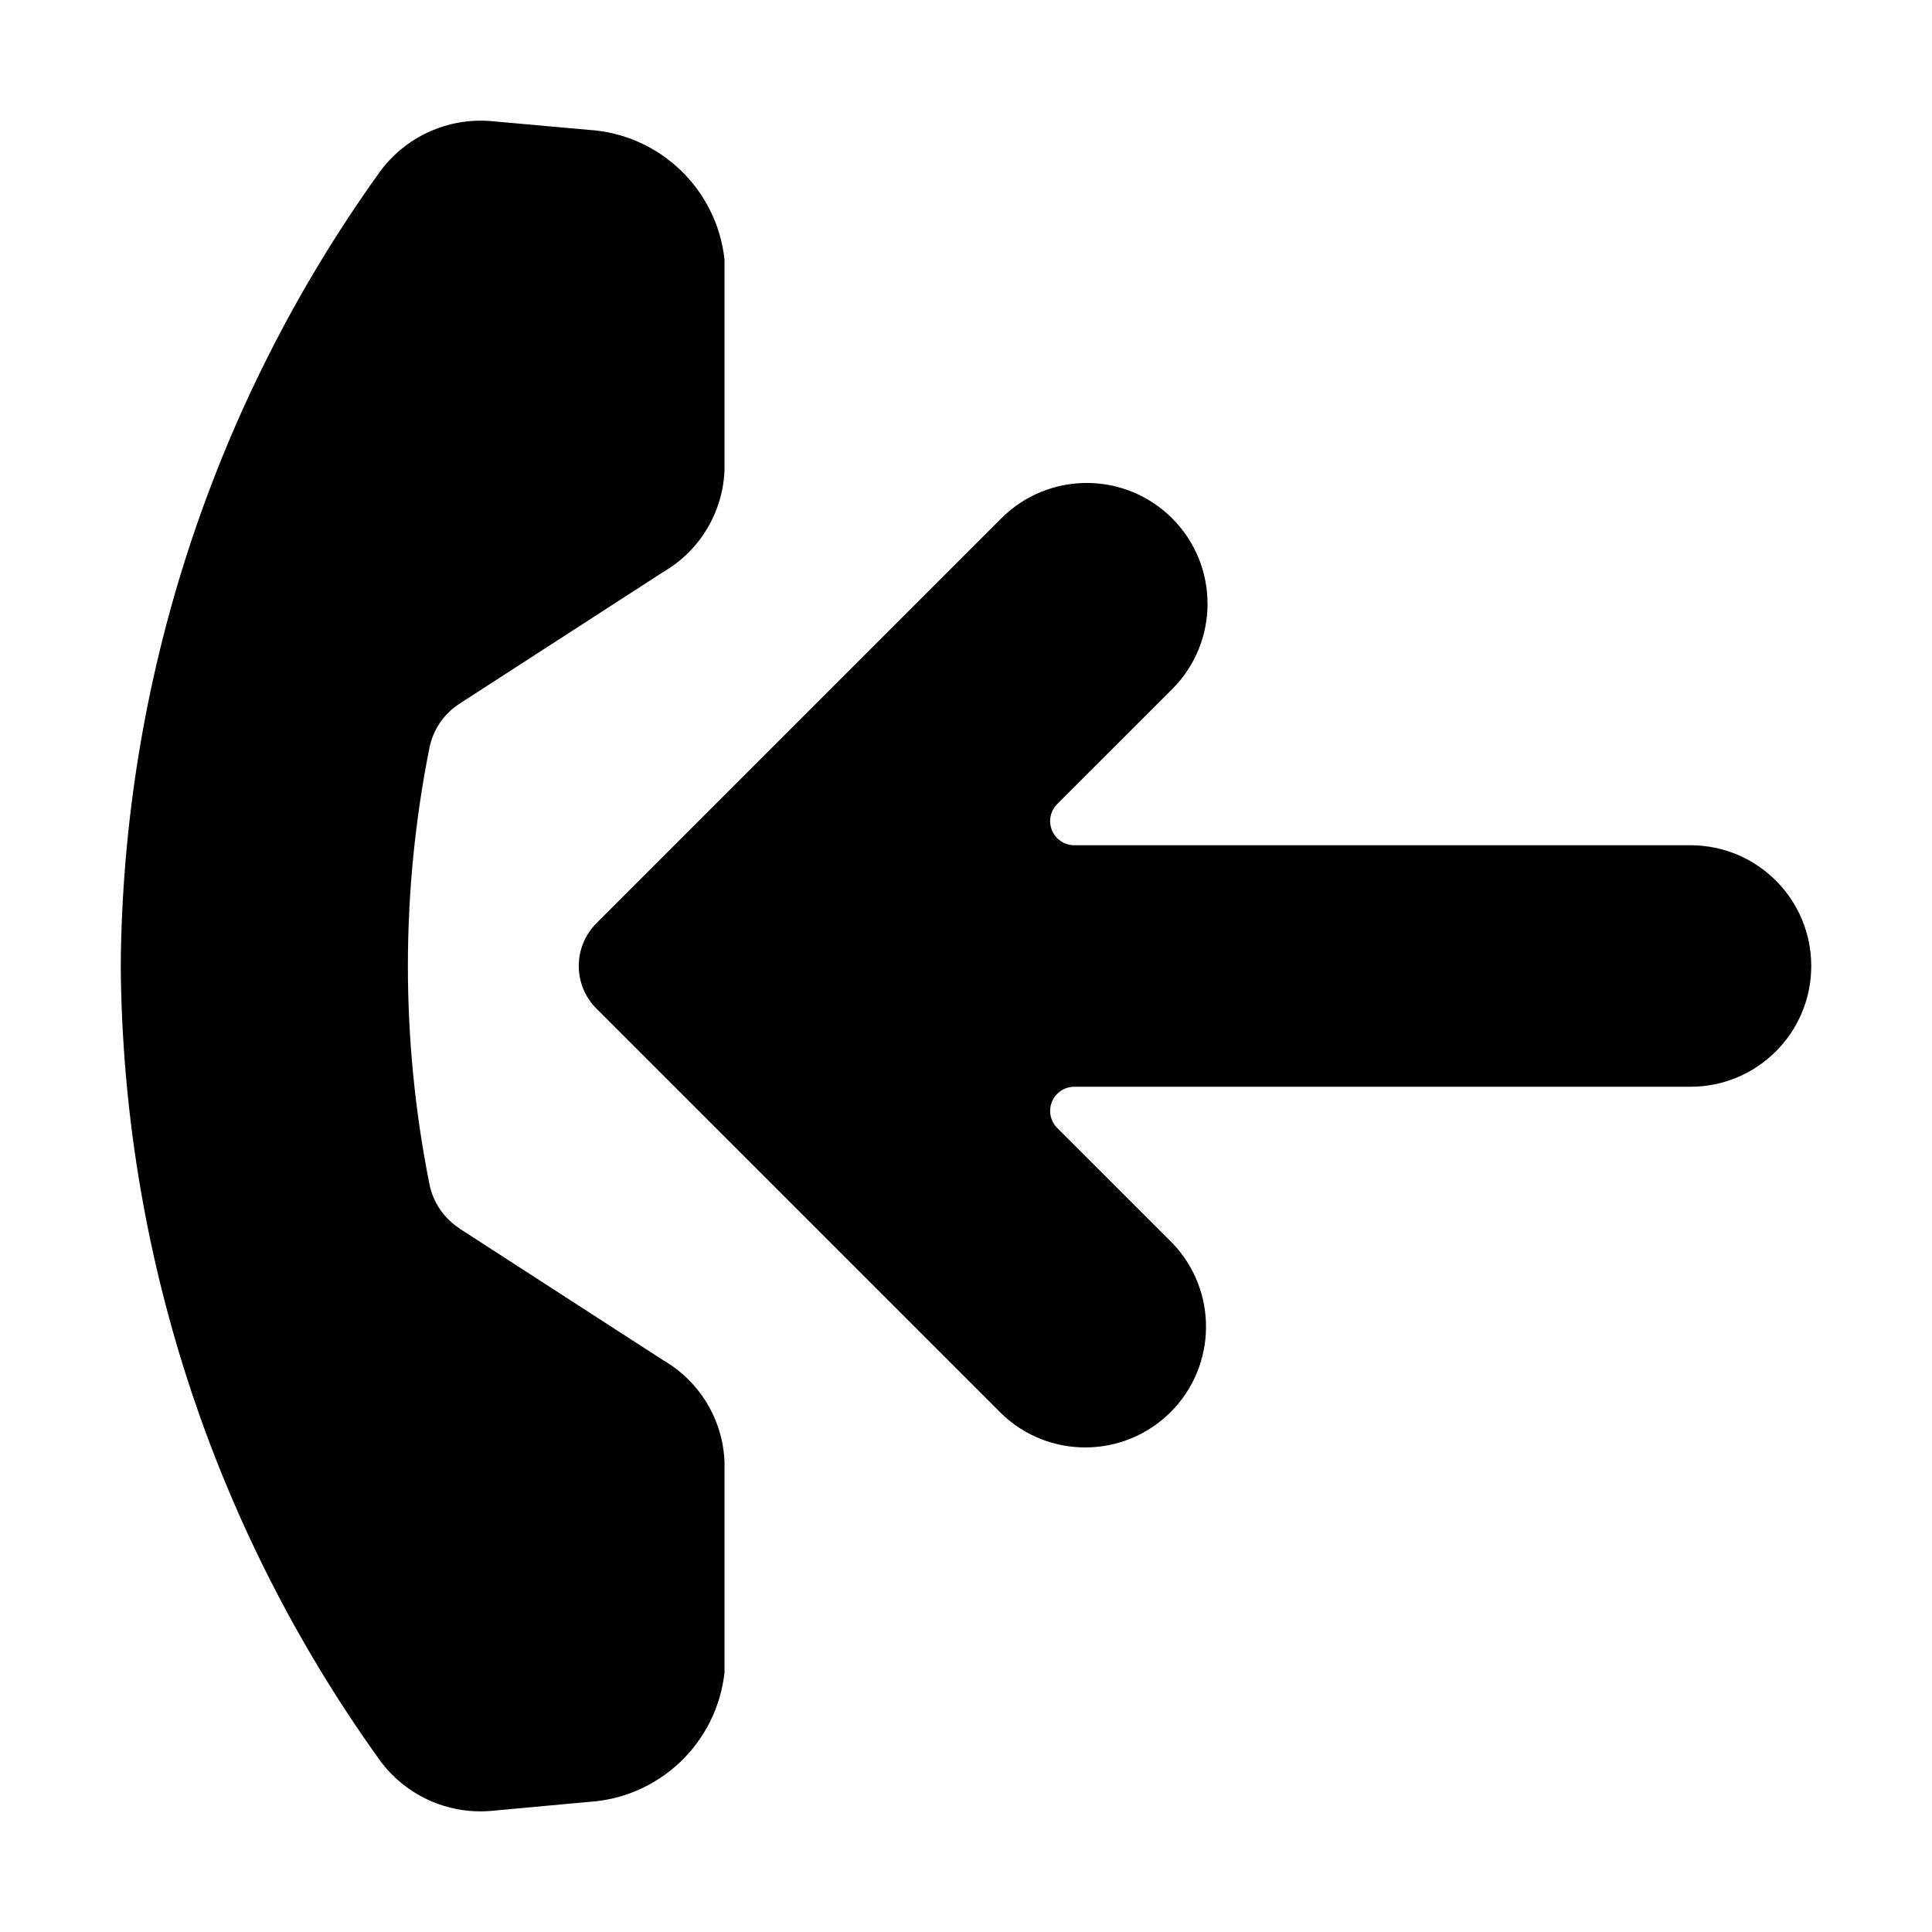
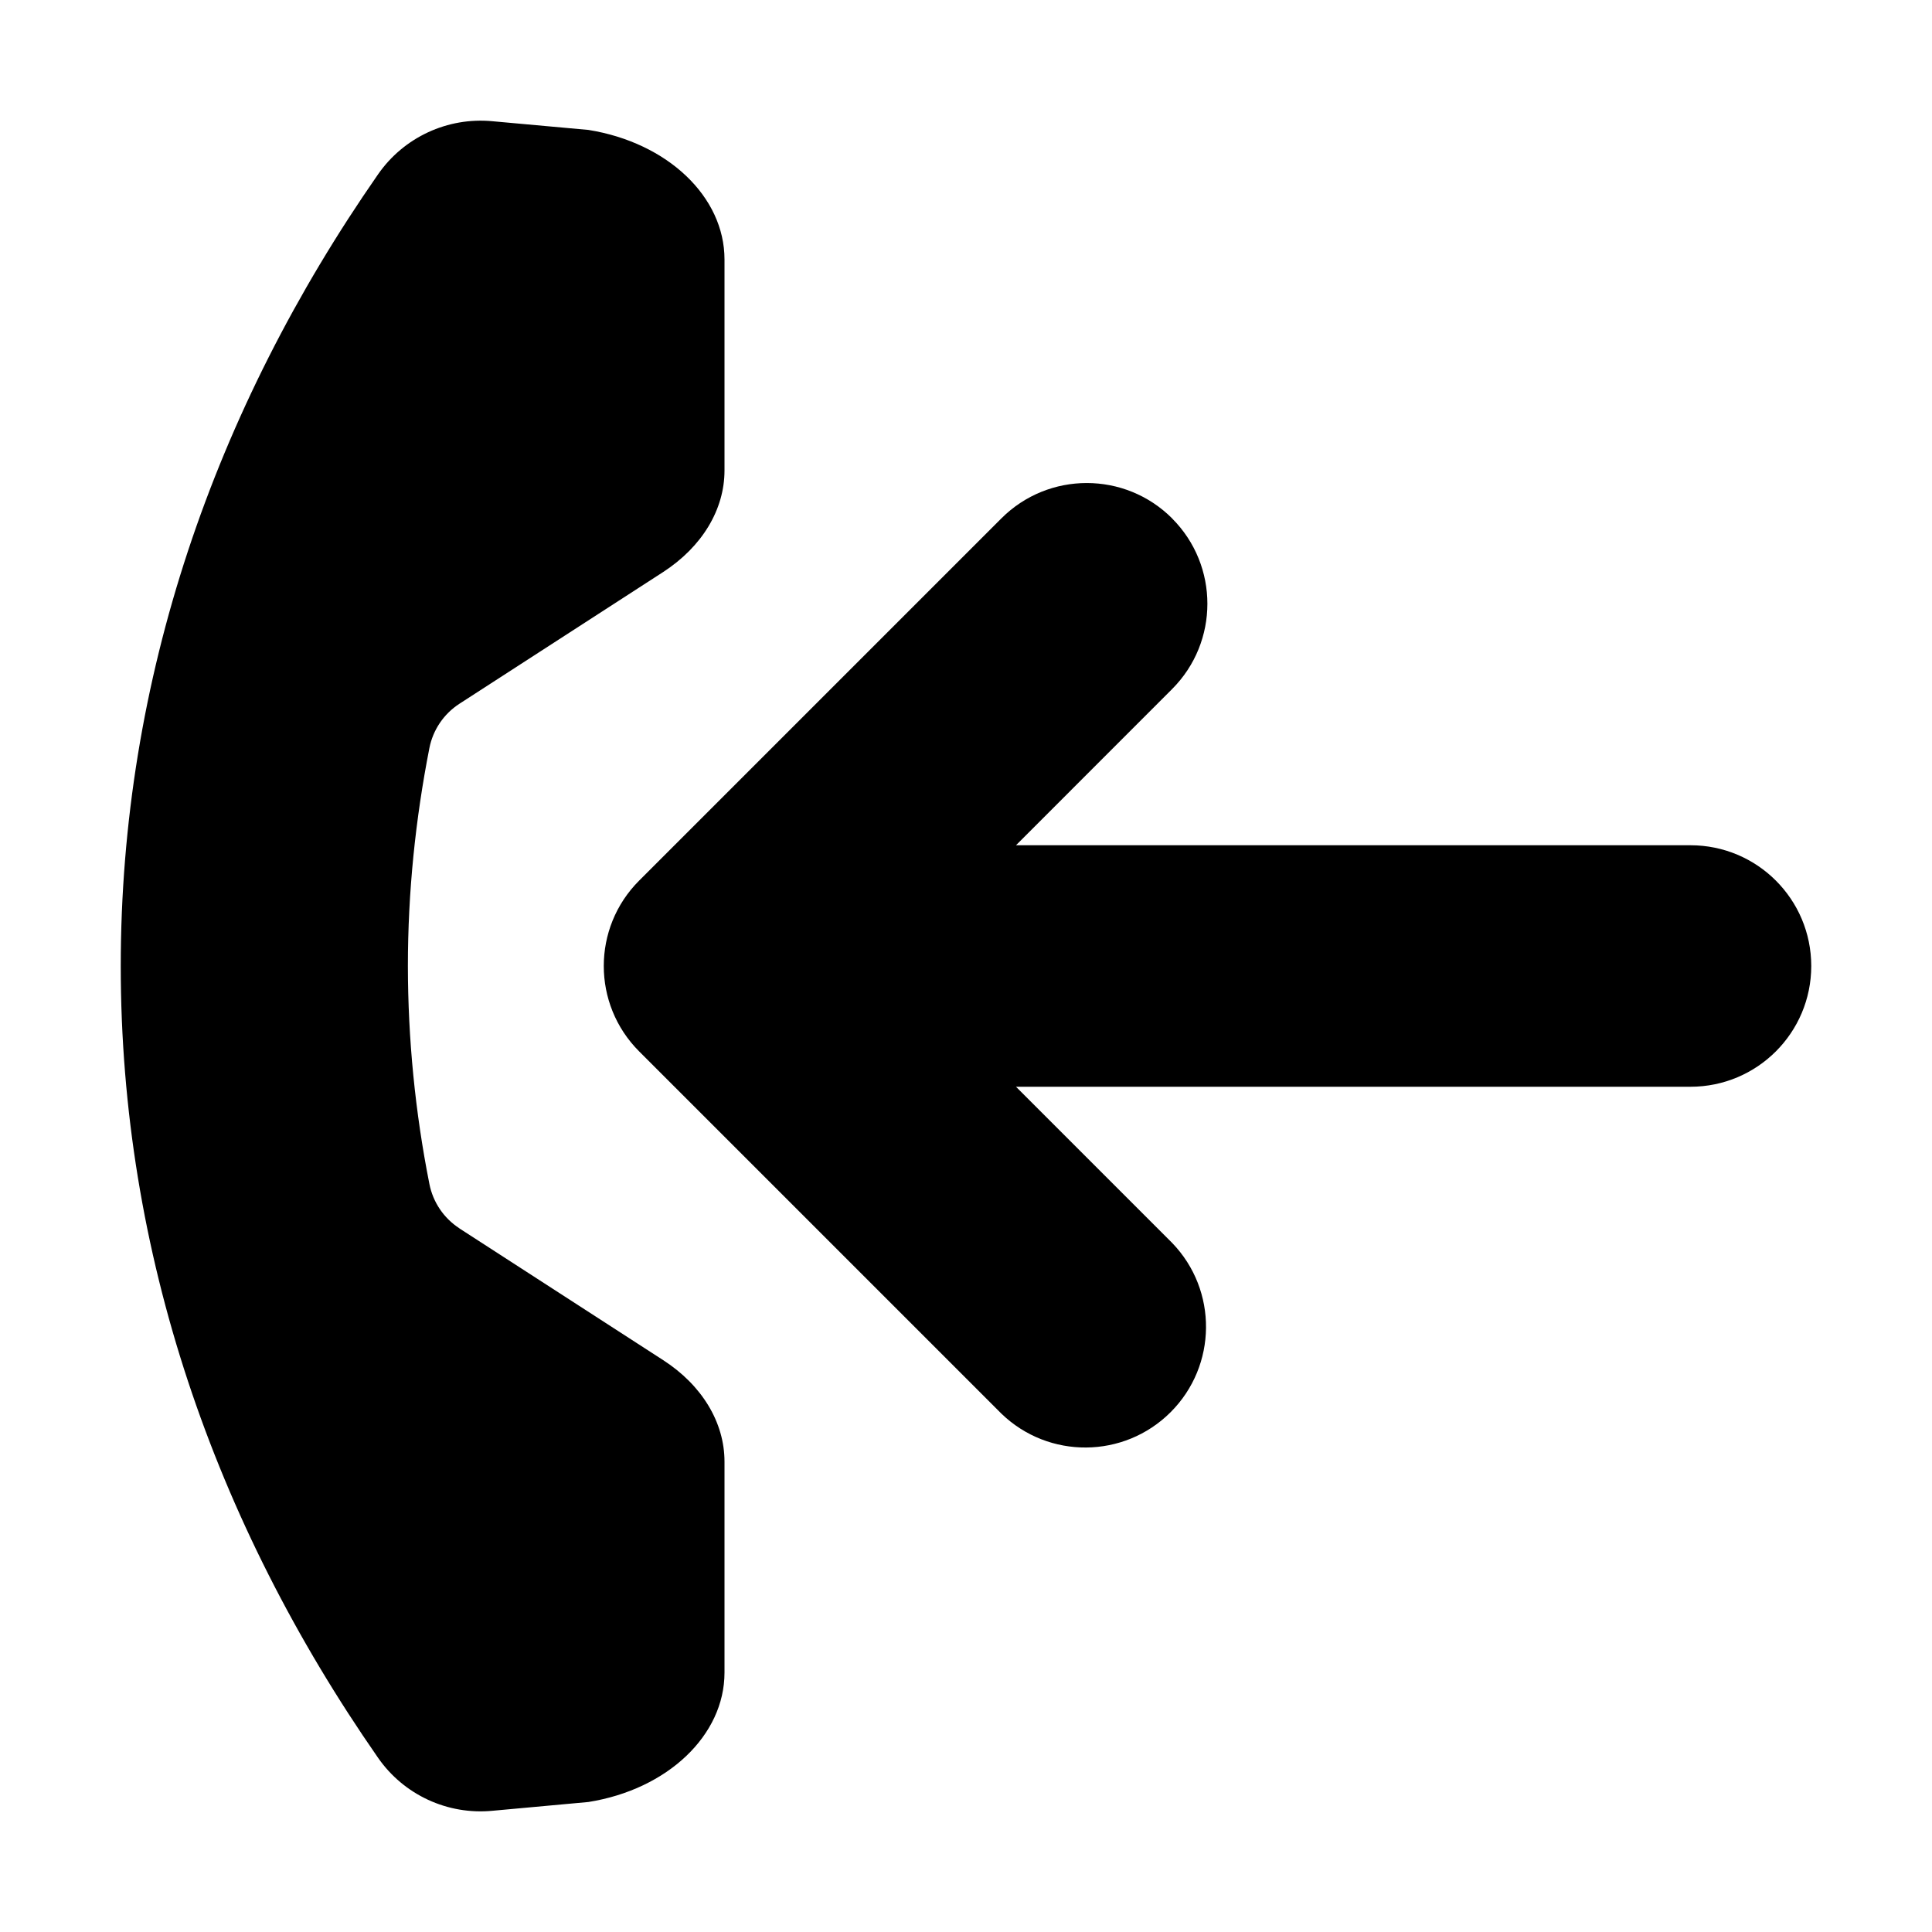
<svg xmlns="http://www.w3.org/2000/svg" viewBox="0 0 24 24">
-   <path d="M5.706 15.258a.852.852 0 0 1-.372-.551 13.856 13.856 0 0 1 0-5.414.852.852 0 0 1 .372-.55l2.532-1.637A1.531 1.531 0 0 0 9 5.844V3.223a1.81 1.81 0 0 0-1.69-1.61l-1.192-.107a1.552 1.552 0 0 0-1.422.66A17.123 17.123 0 0 0 1.5 12.002a17.117 17.117 0 0 0 3.195 9.832 1.55 1.55 0 0 0 1.424.66l1.191-.11A1.808 1.808 0 0 0 9 20.779v-2.621a1.528 1.528 0 0 0-.762-1.261L5.706 15.26z" />
-   <path d="M21 13.5a1.5 1.5 0 0 0 0-3h-7.654a.3.3 0 0 1-.213-.512l1.428-1.427a1.5 1.5 0 0 0-2.122-2.122l-5.03 5.03a.75.75 0 0 0 0 1.06l5.03 5.03a1.5 1.5 0 0 0 2.122-2.12l-1.428-1.427a.3.3 0 0 1 .213-.512z" />
+   <path d="M5.706 15.258a.852.852 0 0 1-.372-.551A13.995 13.995 0 0 1 5.067 12c0-.92.094-1.824.267-2.707a.852.852 0 0 1 .372-.55l2.532-1.637C8.72 6.793 9 6.332 9 5.844V3.223c0-.779-.706-1.451-1.69-1.609l-1.192-.108a1.552 1.552 0 0 0-1.422.66C2.66 5.093 1.5 8.442 1.5 12.002c0 3.559 1.16 6.906 3.195 9.832a1.55 1.55 0 0 0 1.424.66l1.191-.109c.984-.157 1.69-.829 1.69-1.607v-2.621c0-.487-.28-.95-.762-1.261l-2.532-1.637z" />
+   <path d="M14.56 6.44a1.5 1.5 0 0 1 0 2.12l-1.939 1.94H21a1.5 1.5 0 0 1 0 3h-8.379l1.94 1.94a1.5 1.5 0 0 1-2.122 2.12l-4.5-4.5a1.5 1.5 0 0 1 0-2.12l4.5-4.5a1.5 1.5 0 0 1 2.122 0z" />
</svg>
